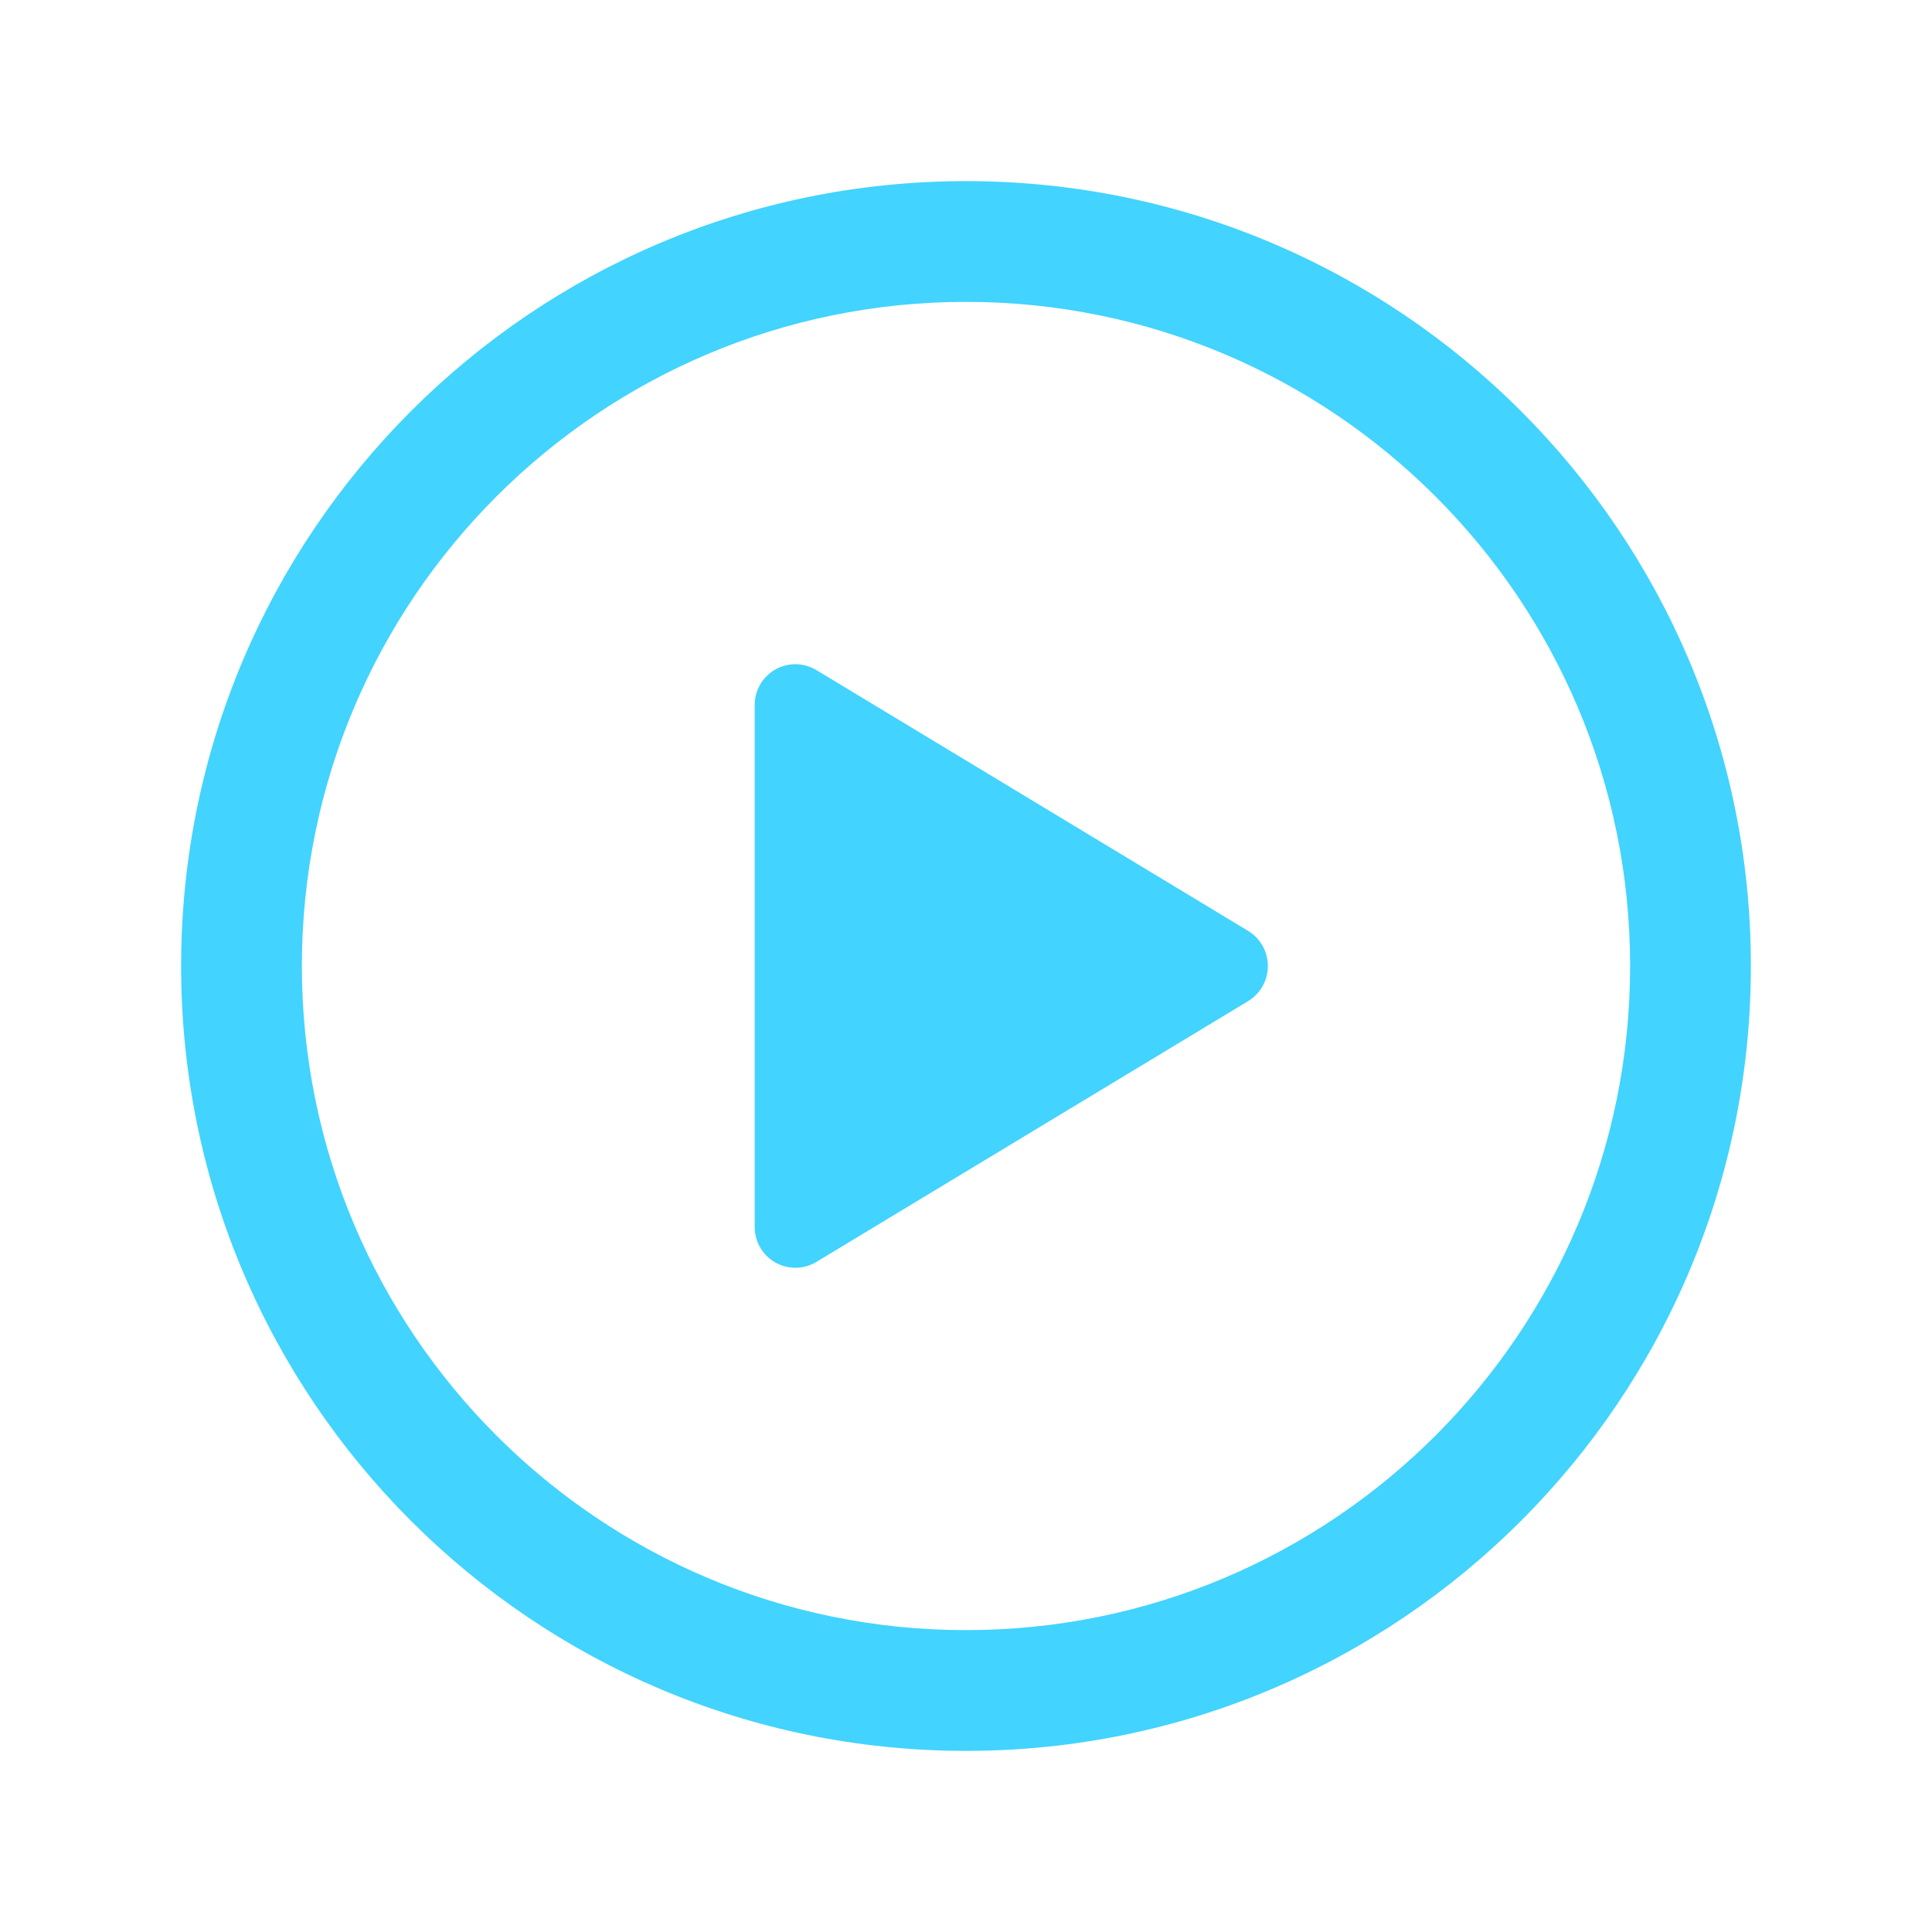
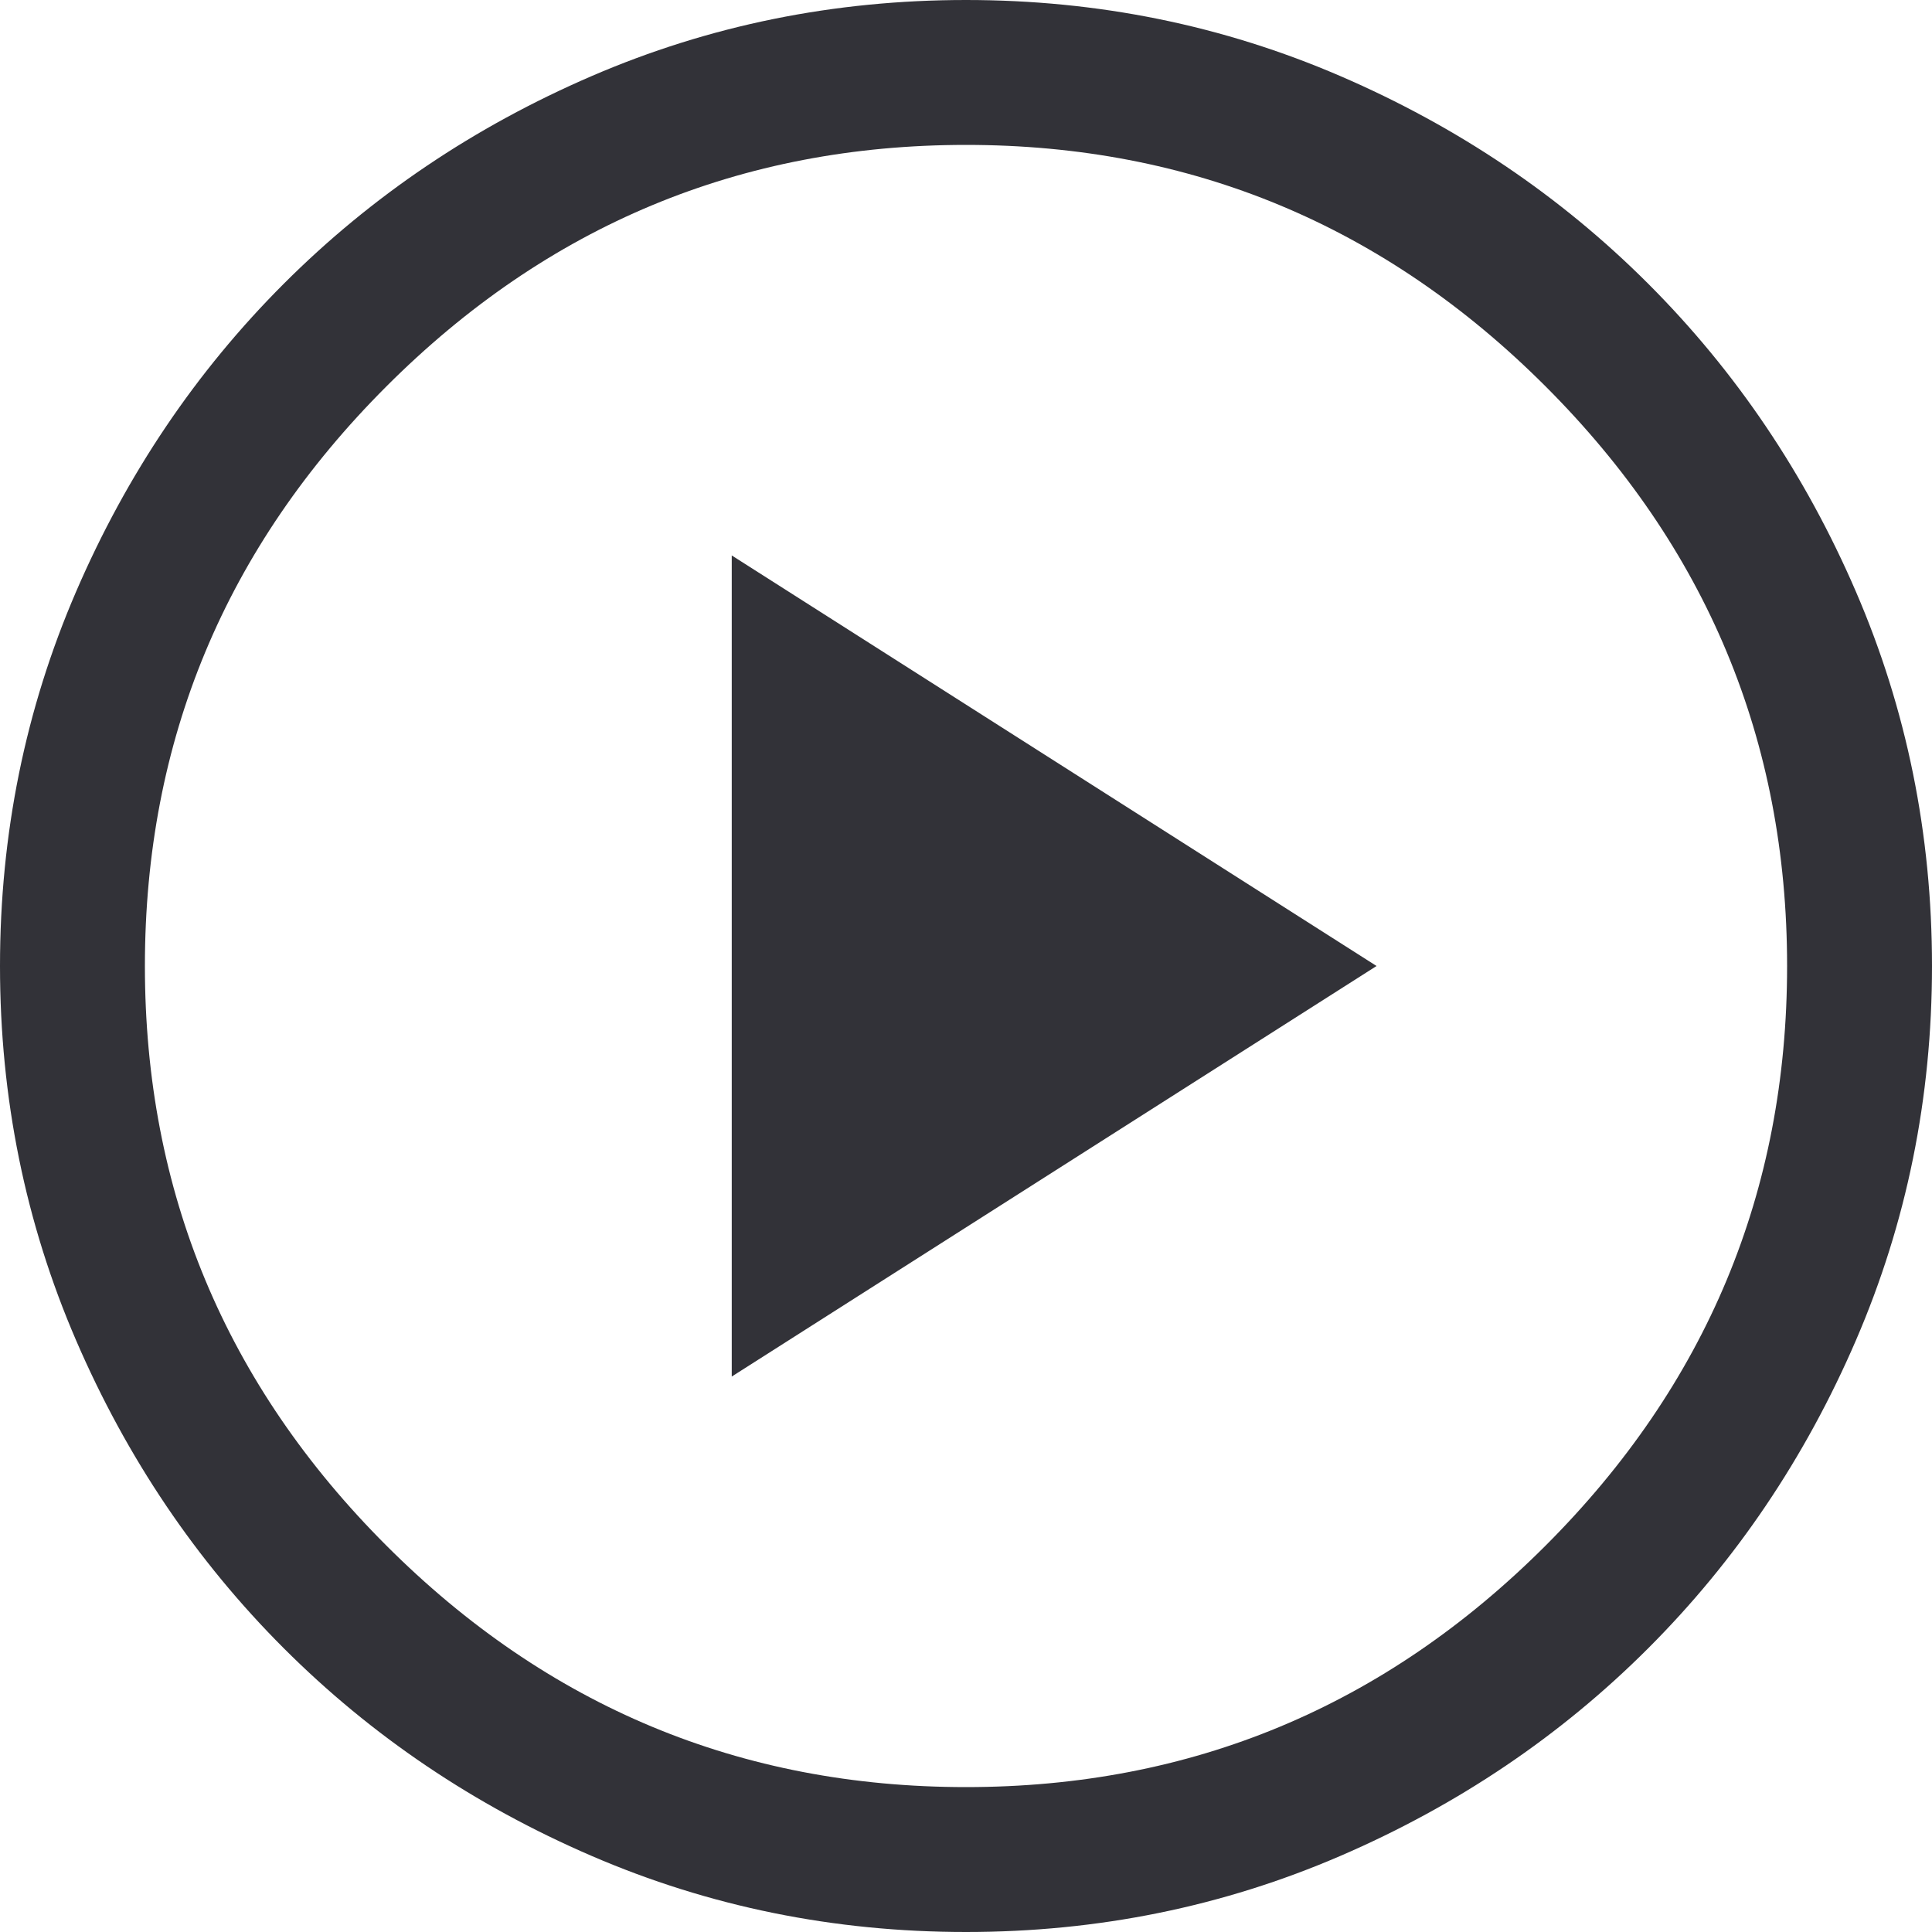
- <svg xmlns="http://www.w3.org/2000/svg" width="64" height="64" viewBox="0 0 64 64" fill="none">
-   <path fill-rule="evenodd" clip-rule="evenodd" d="M6 32C6 17.645 17.645 6 32 6C46.355 6 58 17.645 58 32C58 46.355 46.355 58 32 58C17.645 58 6 46.355 6 32ZM32 10C19.855 10 10 19.855 10 32C10 44.145 19.855 54 32 54C44.145 54 54 44.145 54 32C54 19.855 44.145 10 32 10Z" fill="#42D3FF" />
-   <path d="M27.04 41.805L41.346 33.163C41.546 33.041 41.711 32.87 41.825 32.667C41.939 32.463 41.999 32.233 41.999 32C41.999 31.767 41.939 31.537 41.825 31.333C41.711 31.13 41.546 30.959 41.346 30.837L27.04 22.195C26.835 22.072 26.601 22.006 26.362 22.003C26.123 22.001 25.887 22.062 25.68 22.18C25.472 22.299 25.3 22.471 25.18 22.677C25.061 22.885 24.999 23.12 25 23.359V40.641C24.999 40.88 25.061 41.115 25.18 41.322C25.3 41.529 25.472 41.701 25.68 41.819C25.887 41.938 26.123 41.999 26.362 41.996C26.601 41.994 26.835 41.928 27.04 41.805Z" fill="#42D3FF" />
+ <svg xmlns="http://www.w3.org/2000/svg" width="48" height="48" viewBox="0 0 48 48" fill="none">
+   <path d="M18.18 34.2L34.2 24L18.18 13.8V34.2ZM24 48C20.72 48 17.62 47.37 14.7 46.11C11.78 44.85 9.23 43.13 7.05 40.95C4.87 38.77 3.15 36.22 1.89 33.3C0.63 30.38 0 27.28 0 24C0 20.72 0.63 17.62 1.89 14.7C3.15 11.78 4.87 9.23 7.05 7.05C9.23 4.87 11.78 3.15 14.7 1.89C17.62 0.63 20.72 0 24 0C27.28 0 30.38 0.63 33.3 1.89C36.22 3.15 38.77 4.87 40.95 7.05C43.13 9.23 44.85 11.78 46.11 14.7C47.37 17.62 48 20.72 48 24C48 27.28 47.37 30.38 46.11 33.3C44.85 36.22 43.13 38.77 40.95 40.95C38.77 43.13 36.22 44.85 33.3 46.11C30.38 47.37 27.28 48 24 48ZM24 44.4C29.6 44.4 34.4 42.4 38.4 38.4C42.4 34.4 44.4 29.6 44.4 24C44.4 18.4 42.4 13.6 38.4 9.6C34.4 5.6 29.6 3.6 24 3.6C18.4 3.6 13.6 5.6 9.6 9.6C5.6 13.6 3.6 18.4 3.6 24C3.6 29.6 5.6 34.4 9.6 38.4C13.6 42.4 18.4 44.4 24 44.4Z" fill="#323238" />
</svg>
